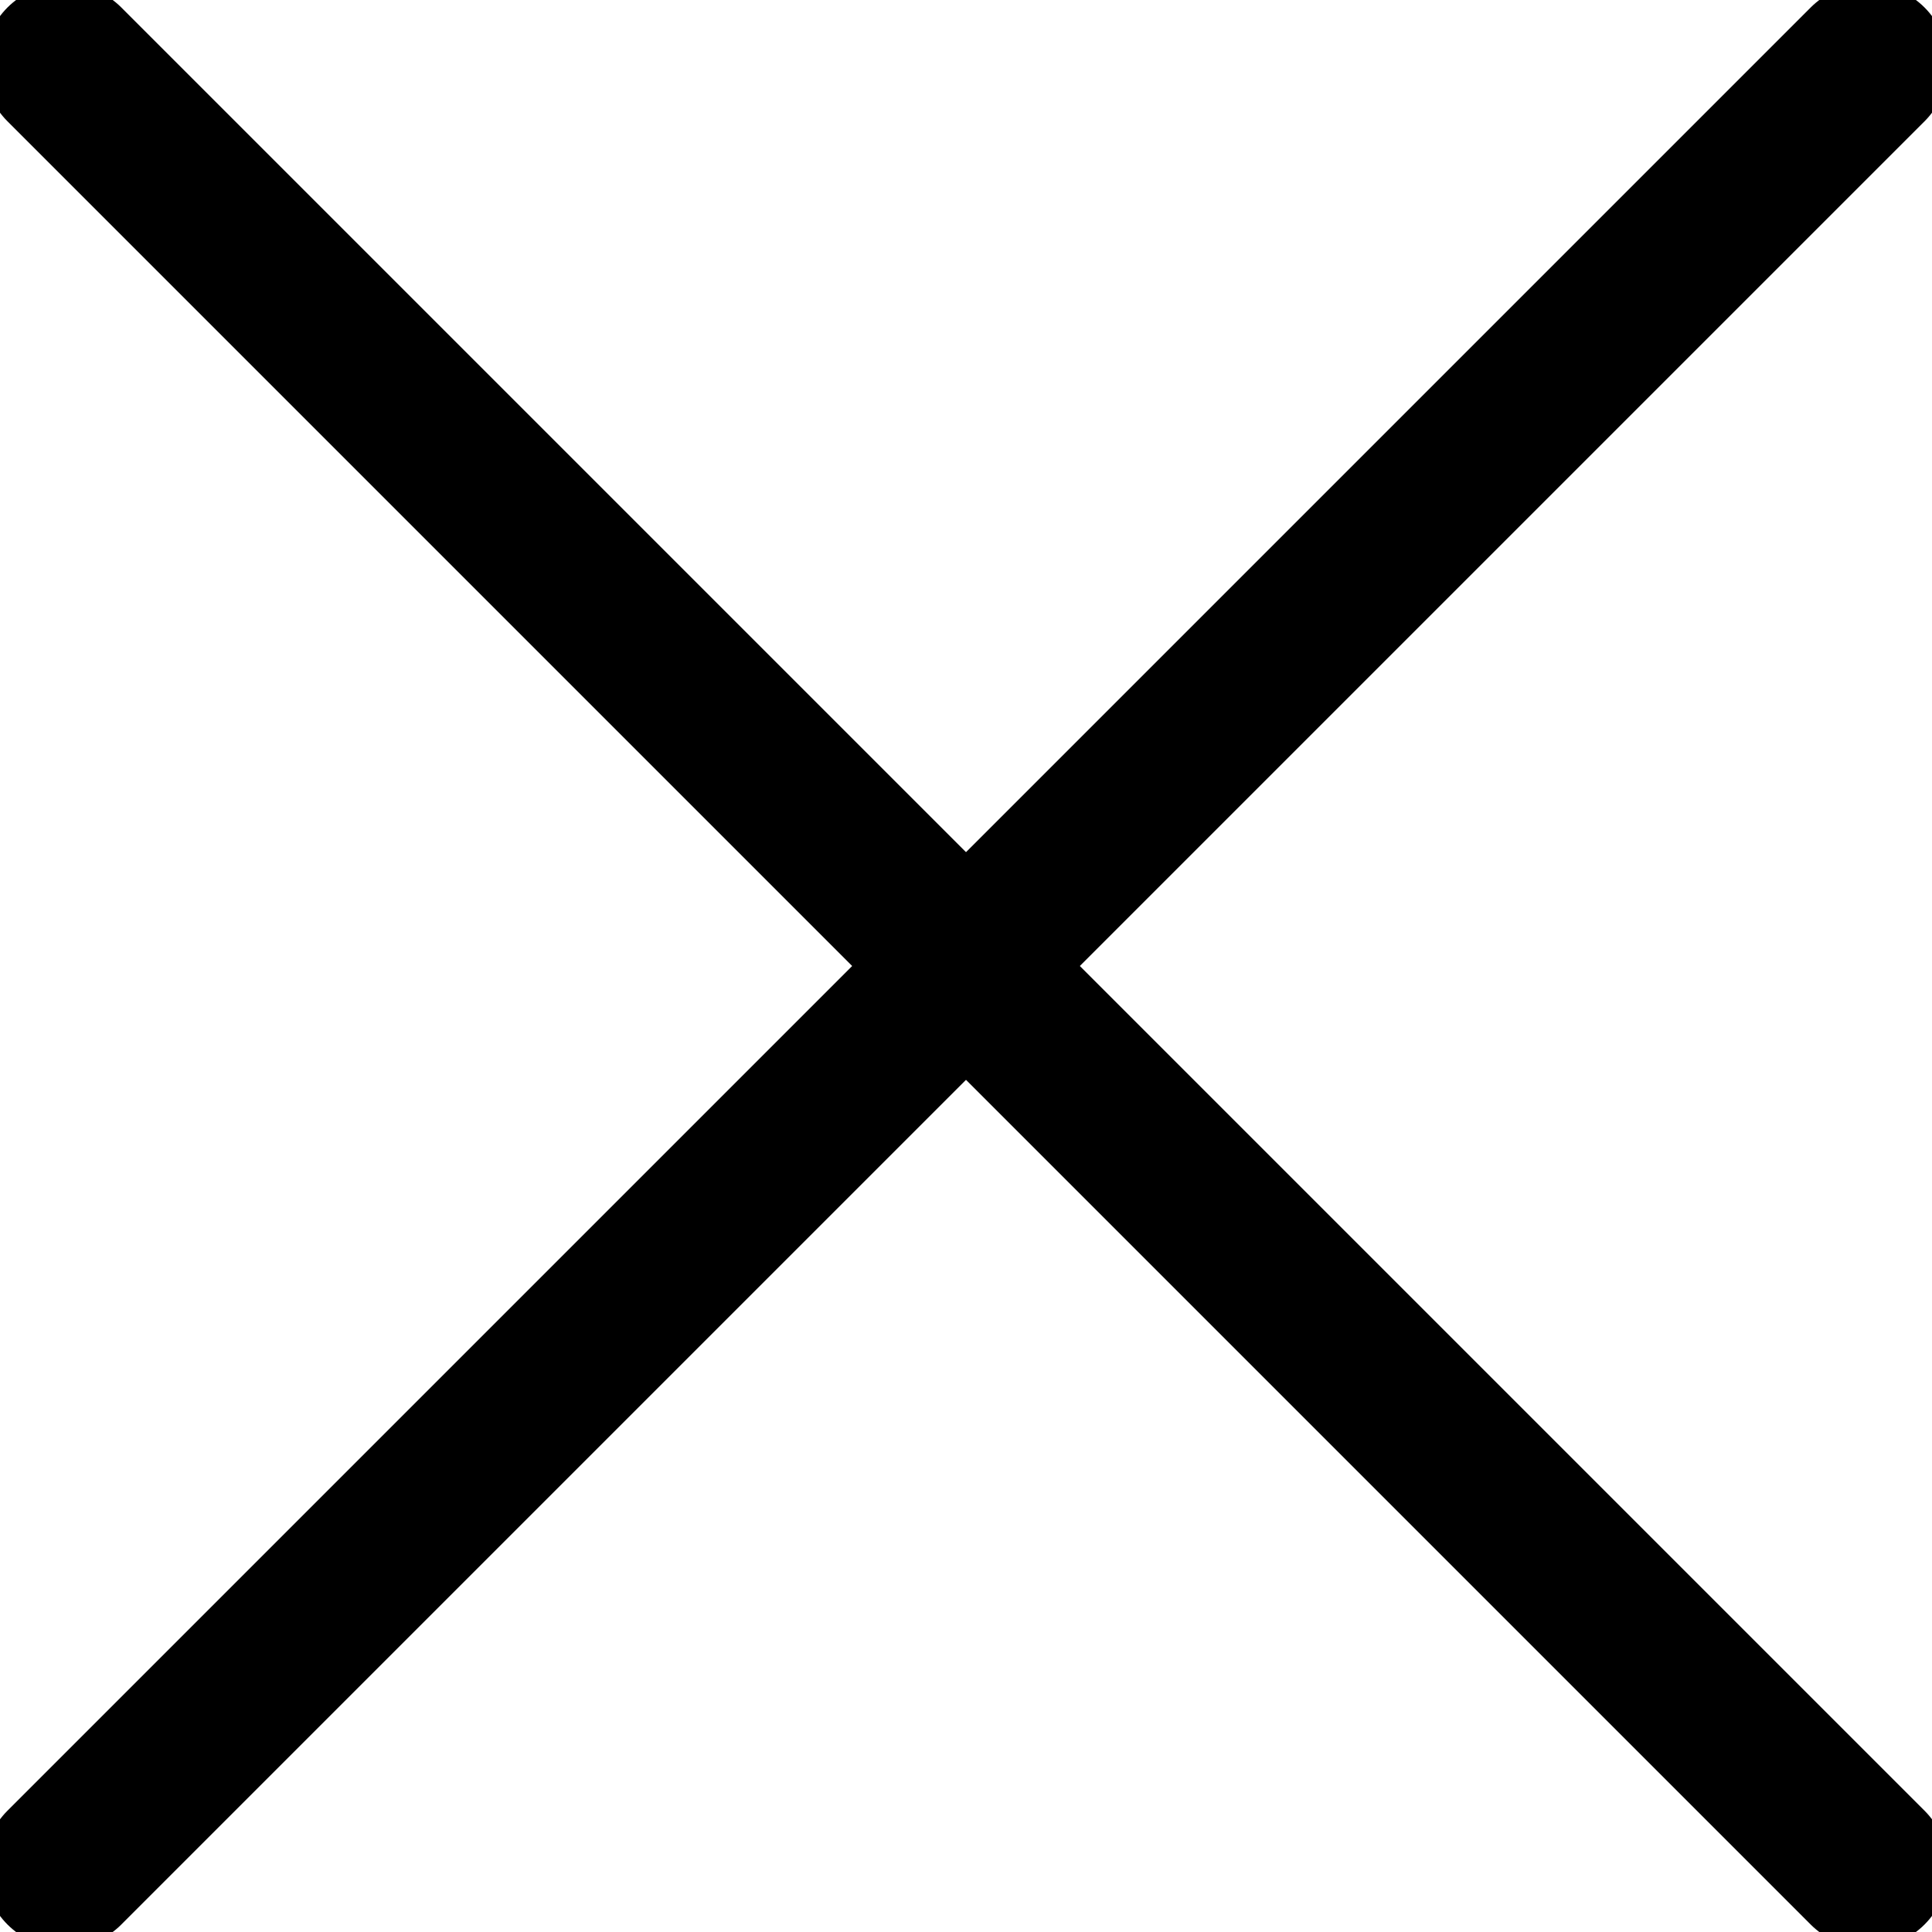
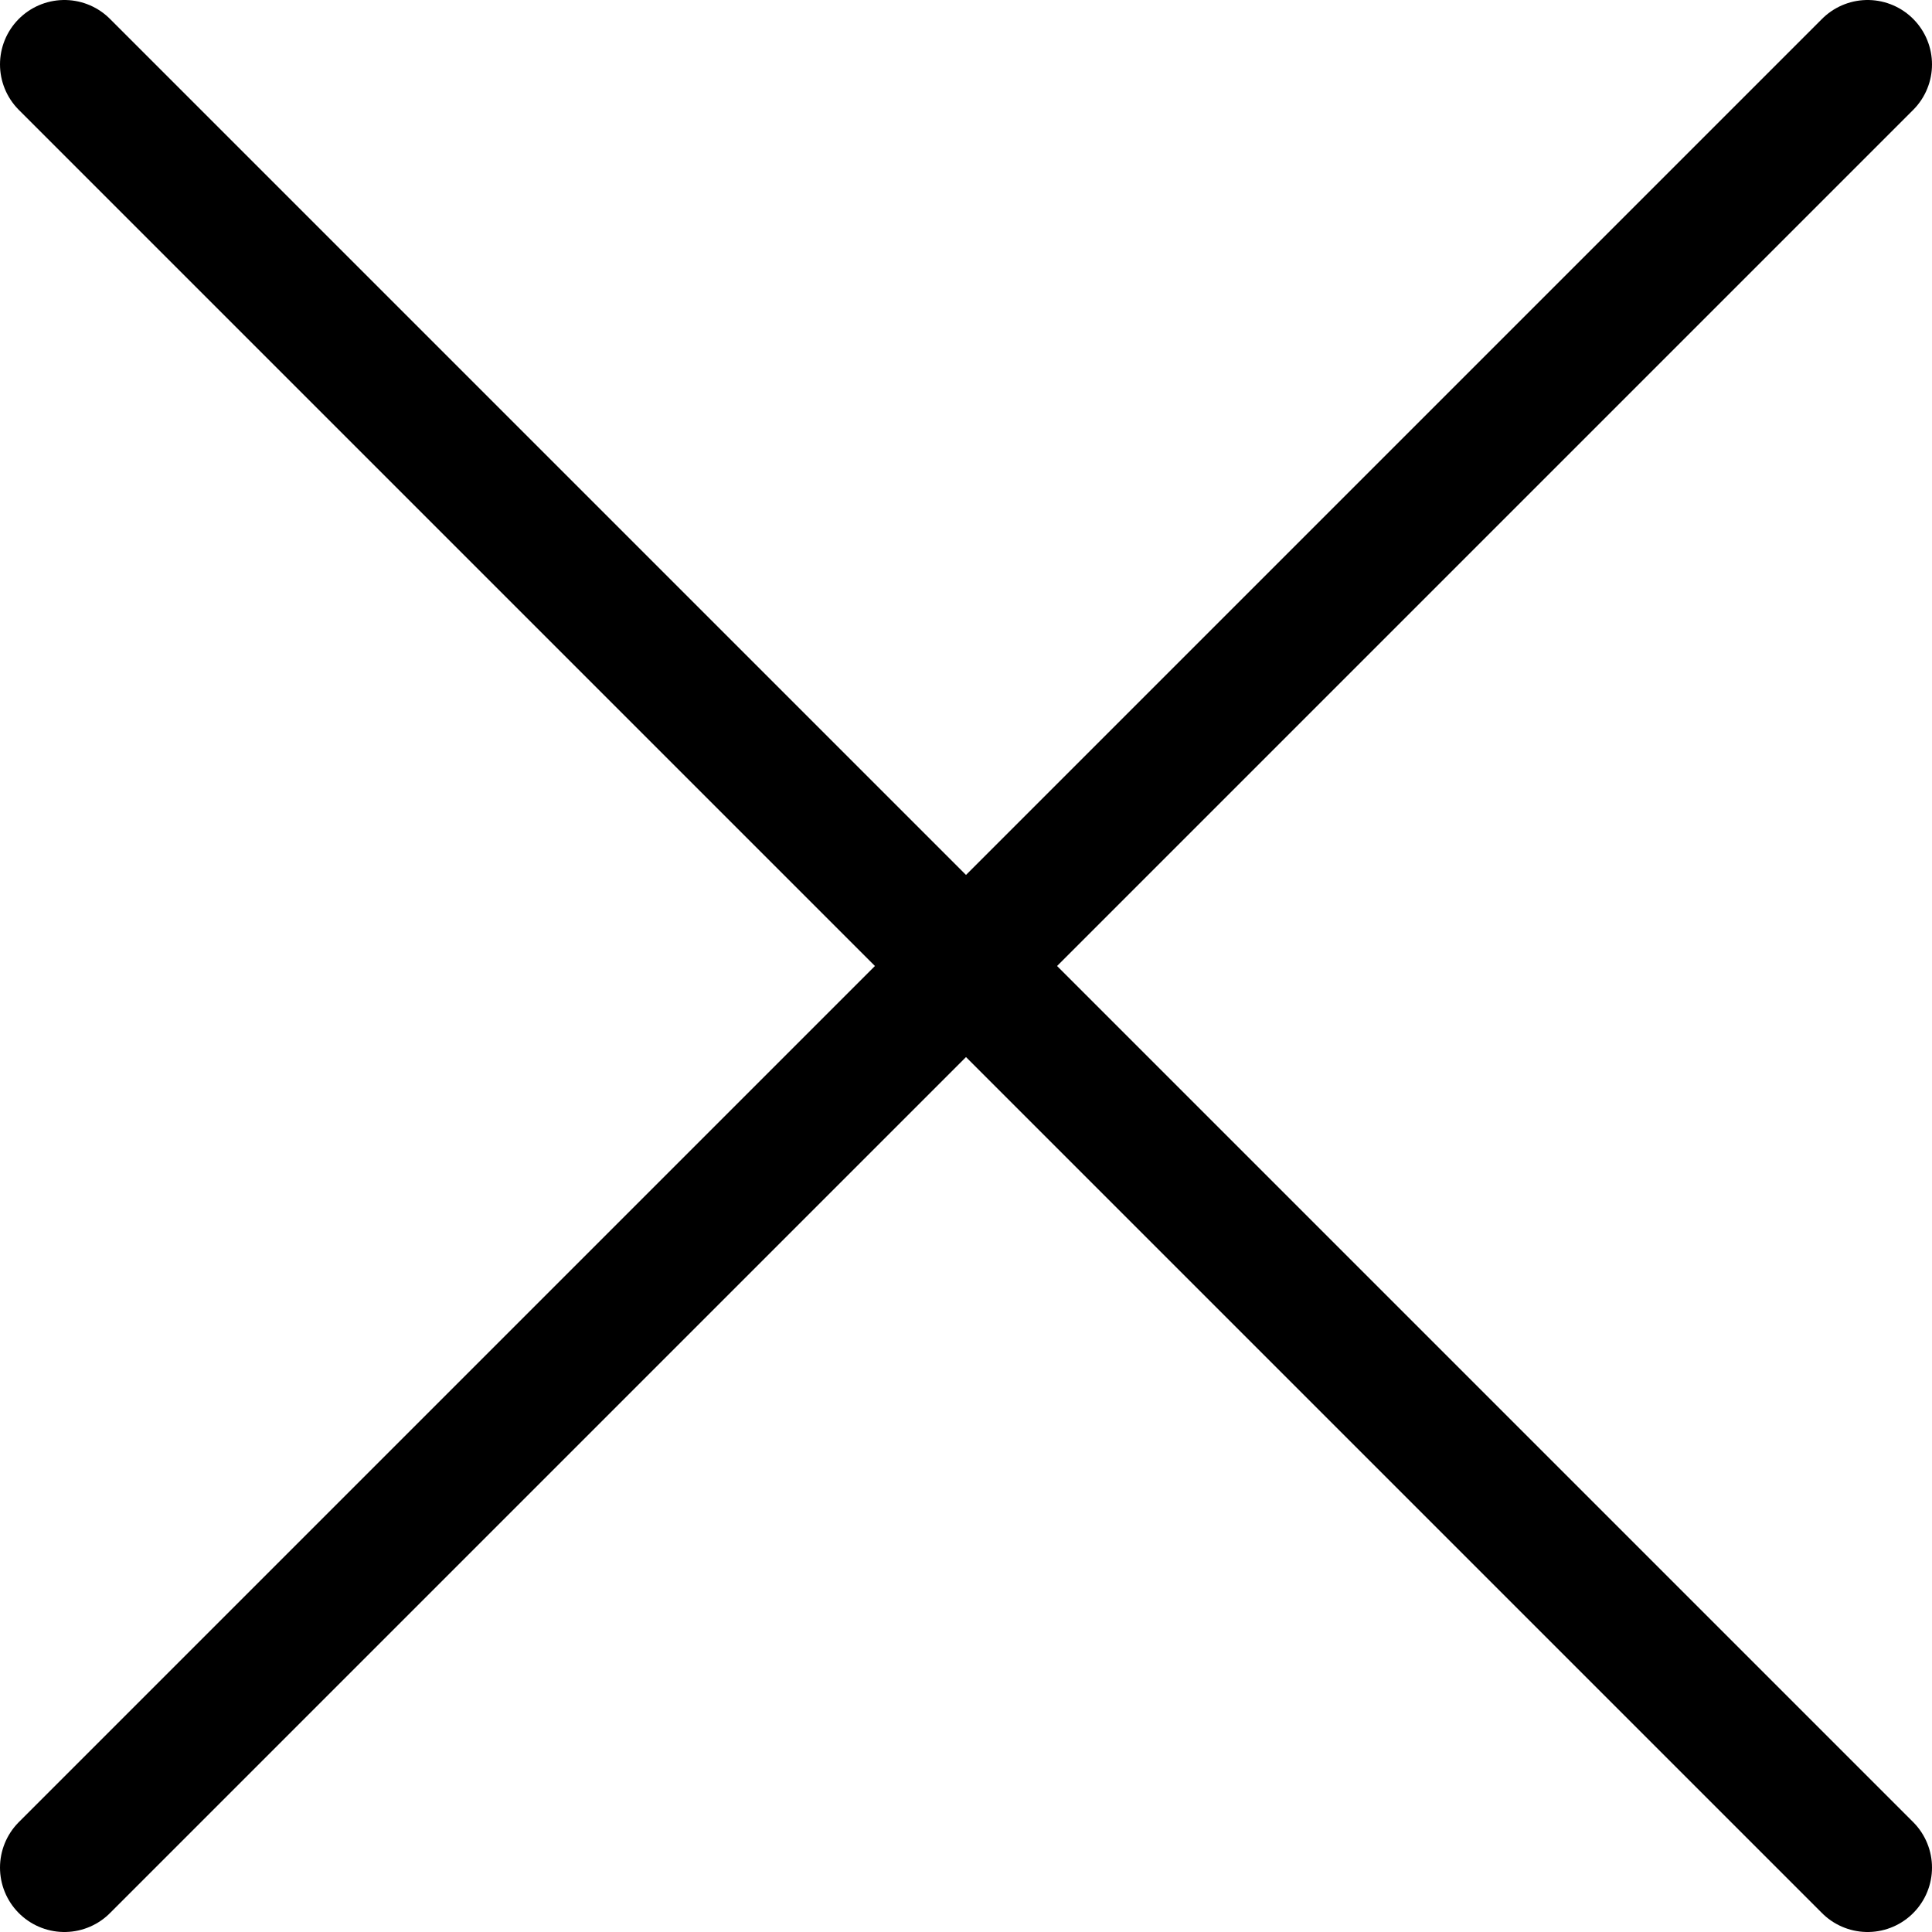
<svg xmlns="http://www.w3.org/2000/svg" version="1.1" id="Layer_1" x="0px" y="0px" viewBox="0 0 15 15" style="enable-background:new 0 0 15 15;" xml:space="preserve">
  <style type="text/css">
- 	.st0{fill:none;stroke:#000000;stroke-width:1.25;stroke-linecap:round;stroke-linejoin:round;}
+ 	.st0{fill:none;stroke:#000000;stroke-width:1;stroke-linecap:round;stroke-linejoin:round;}
</style>
  <g>
    <line class="st0" x1="14.5" y1="0.5" x2="0.5" y2="14.5" />
    <line class="st0" x1="14.5" y1="14.5" x2="0.5" y2="0.5" />
  </g>
</svg>
